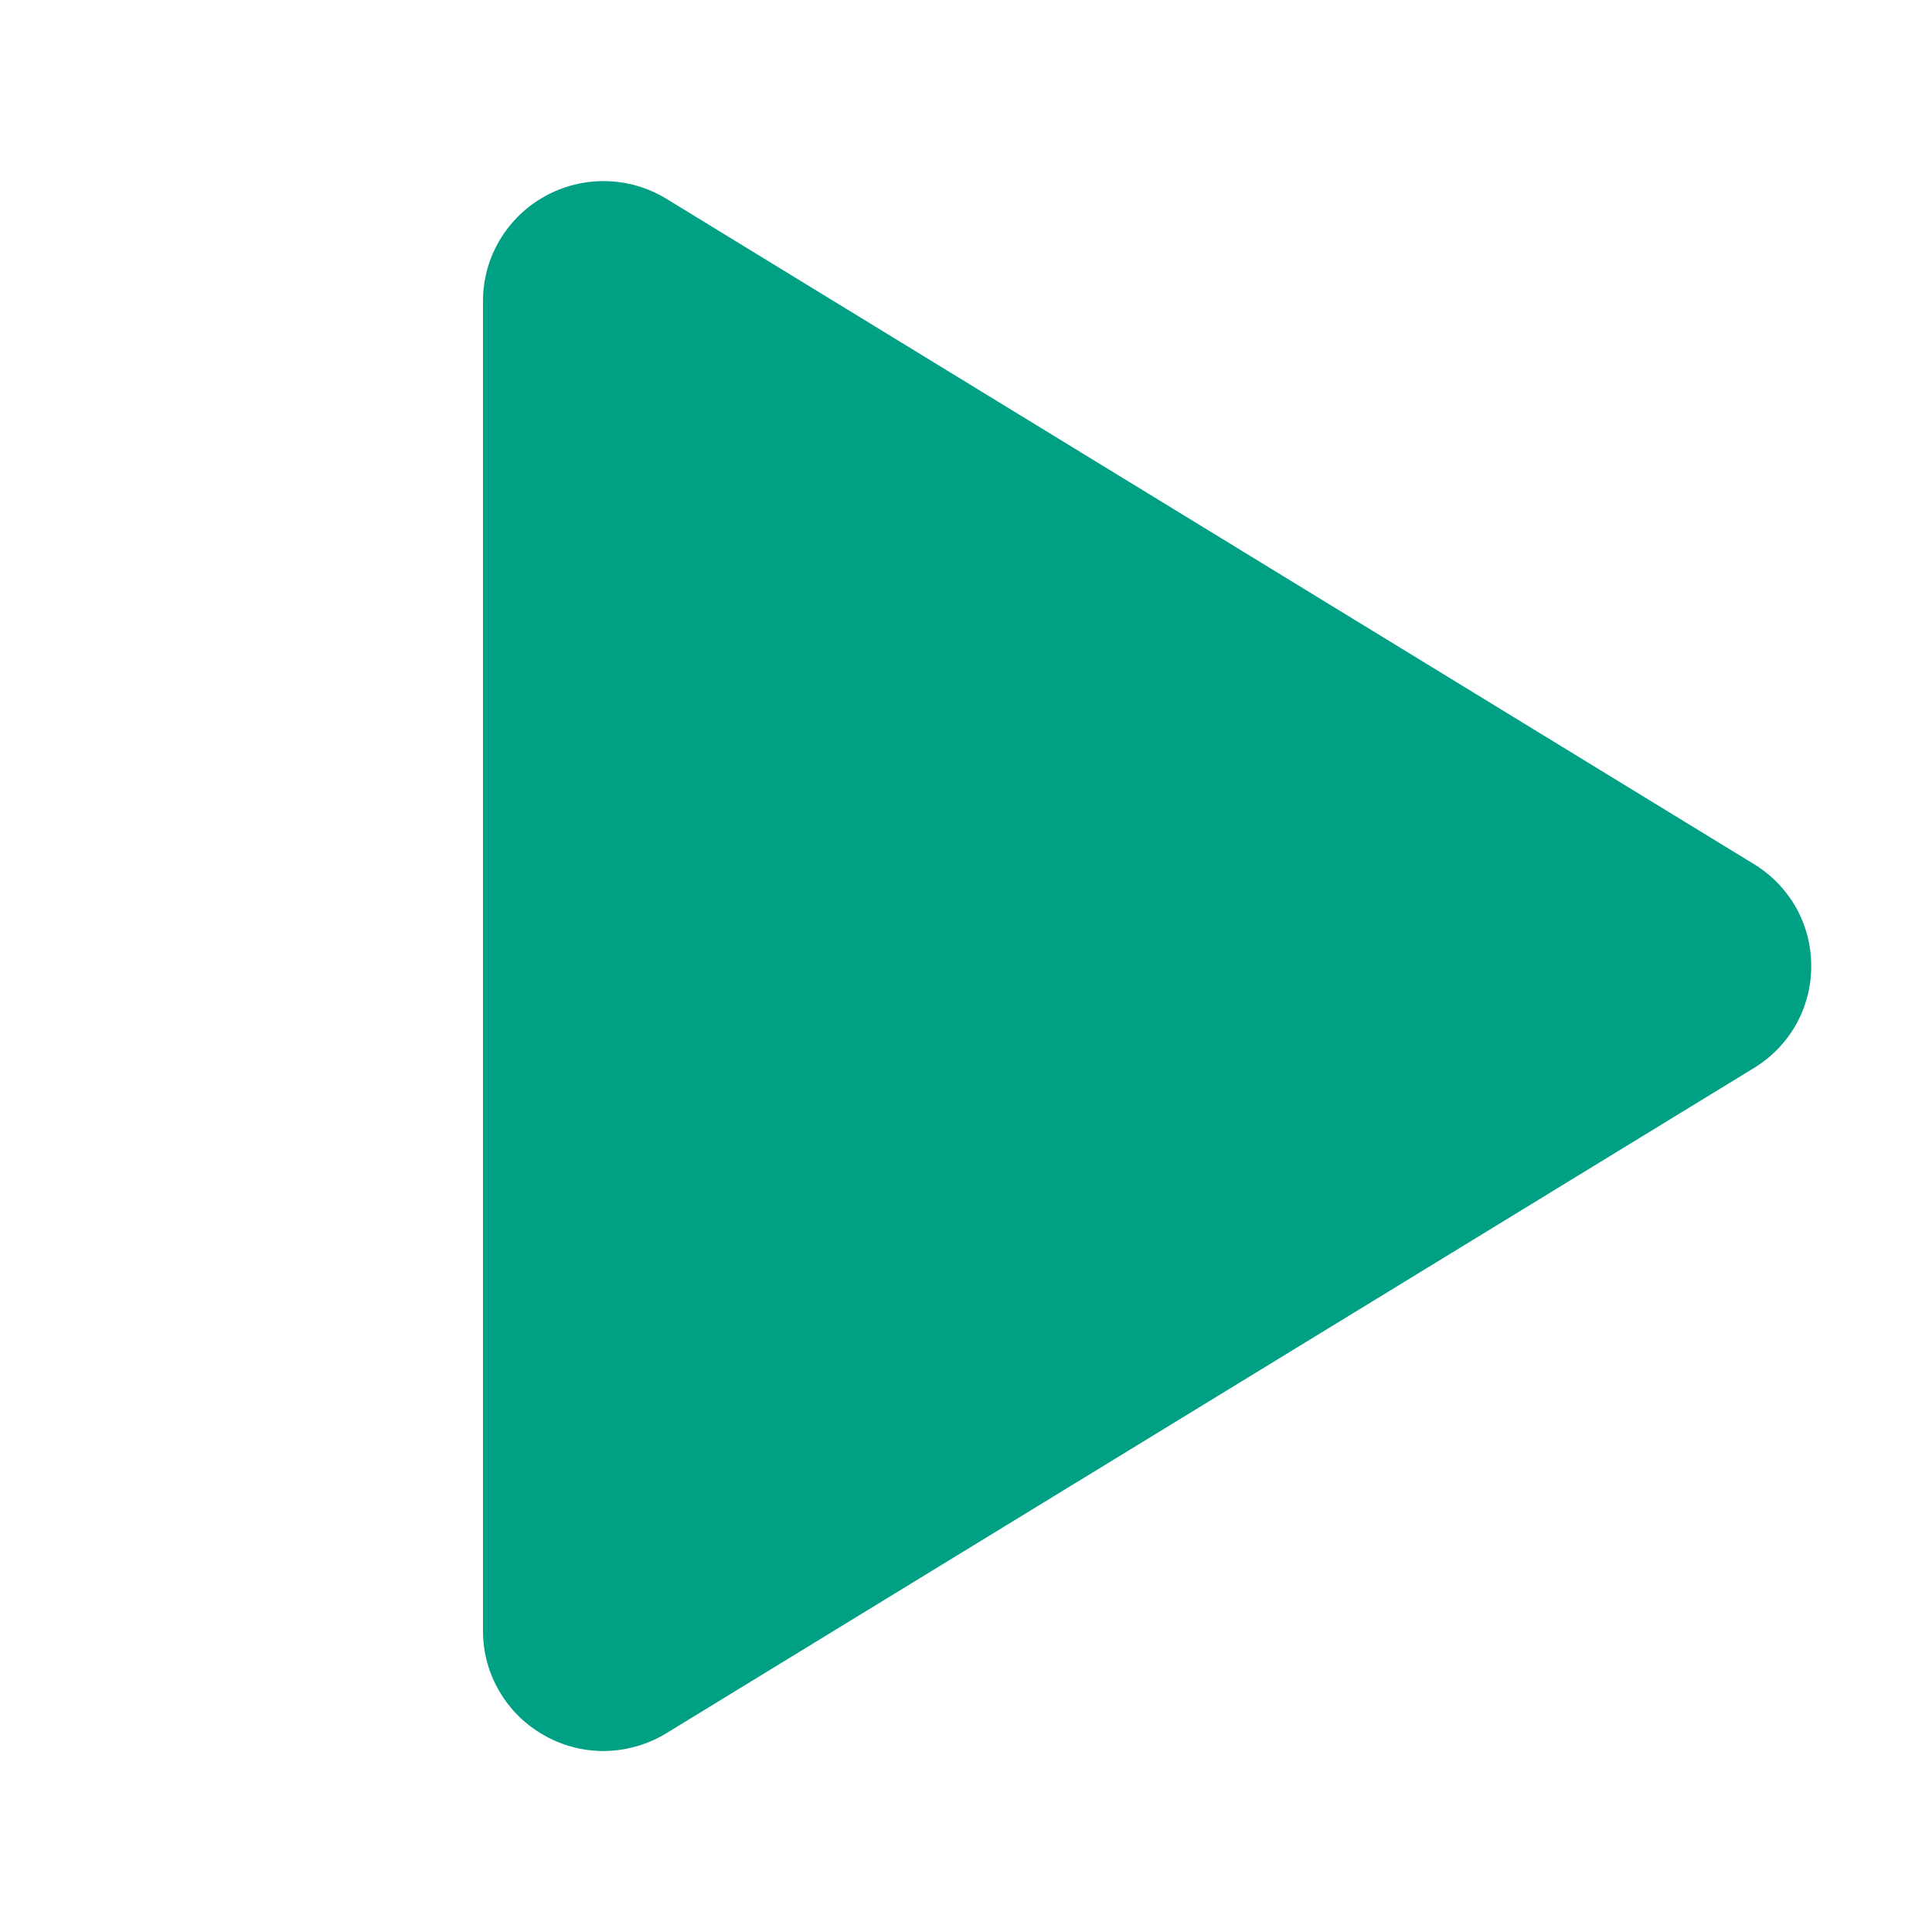
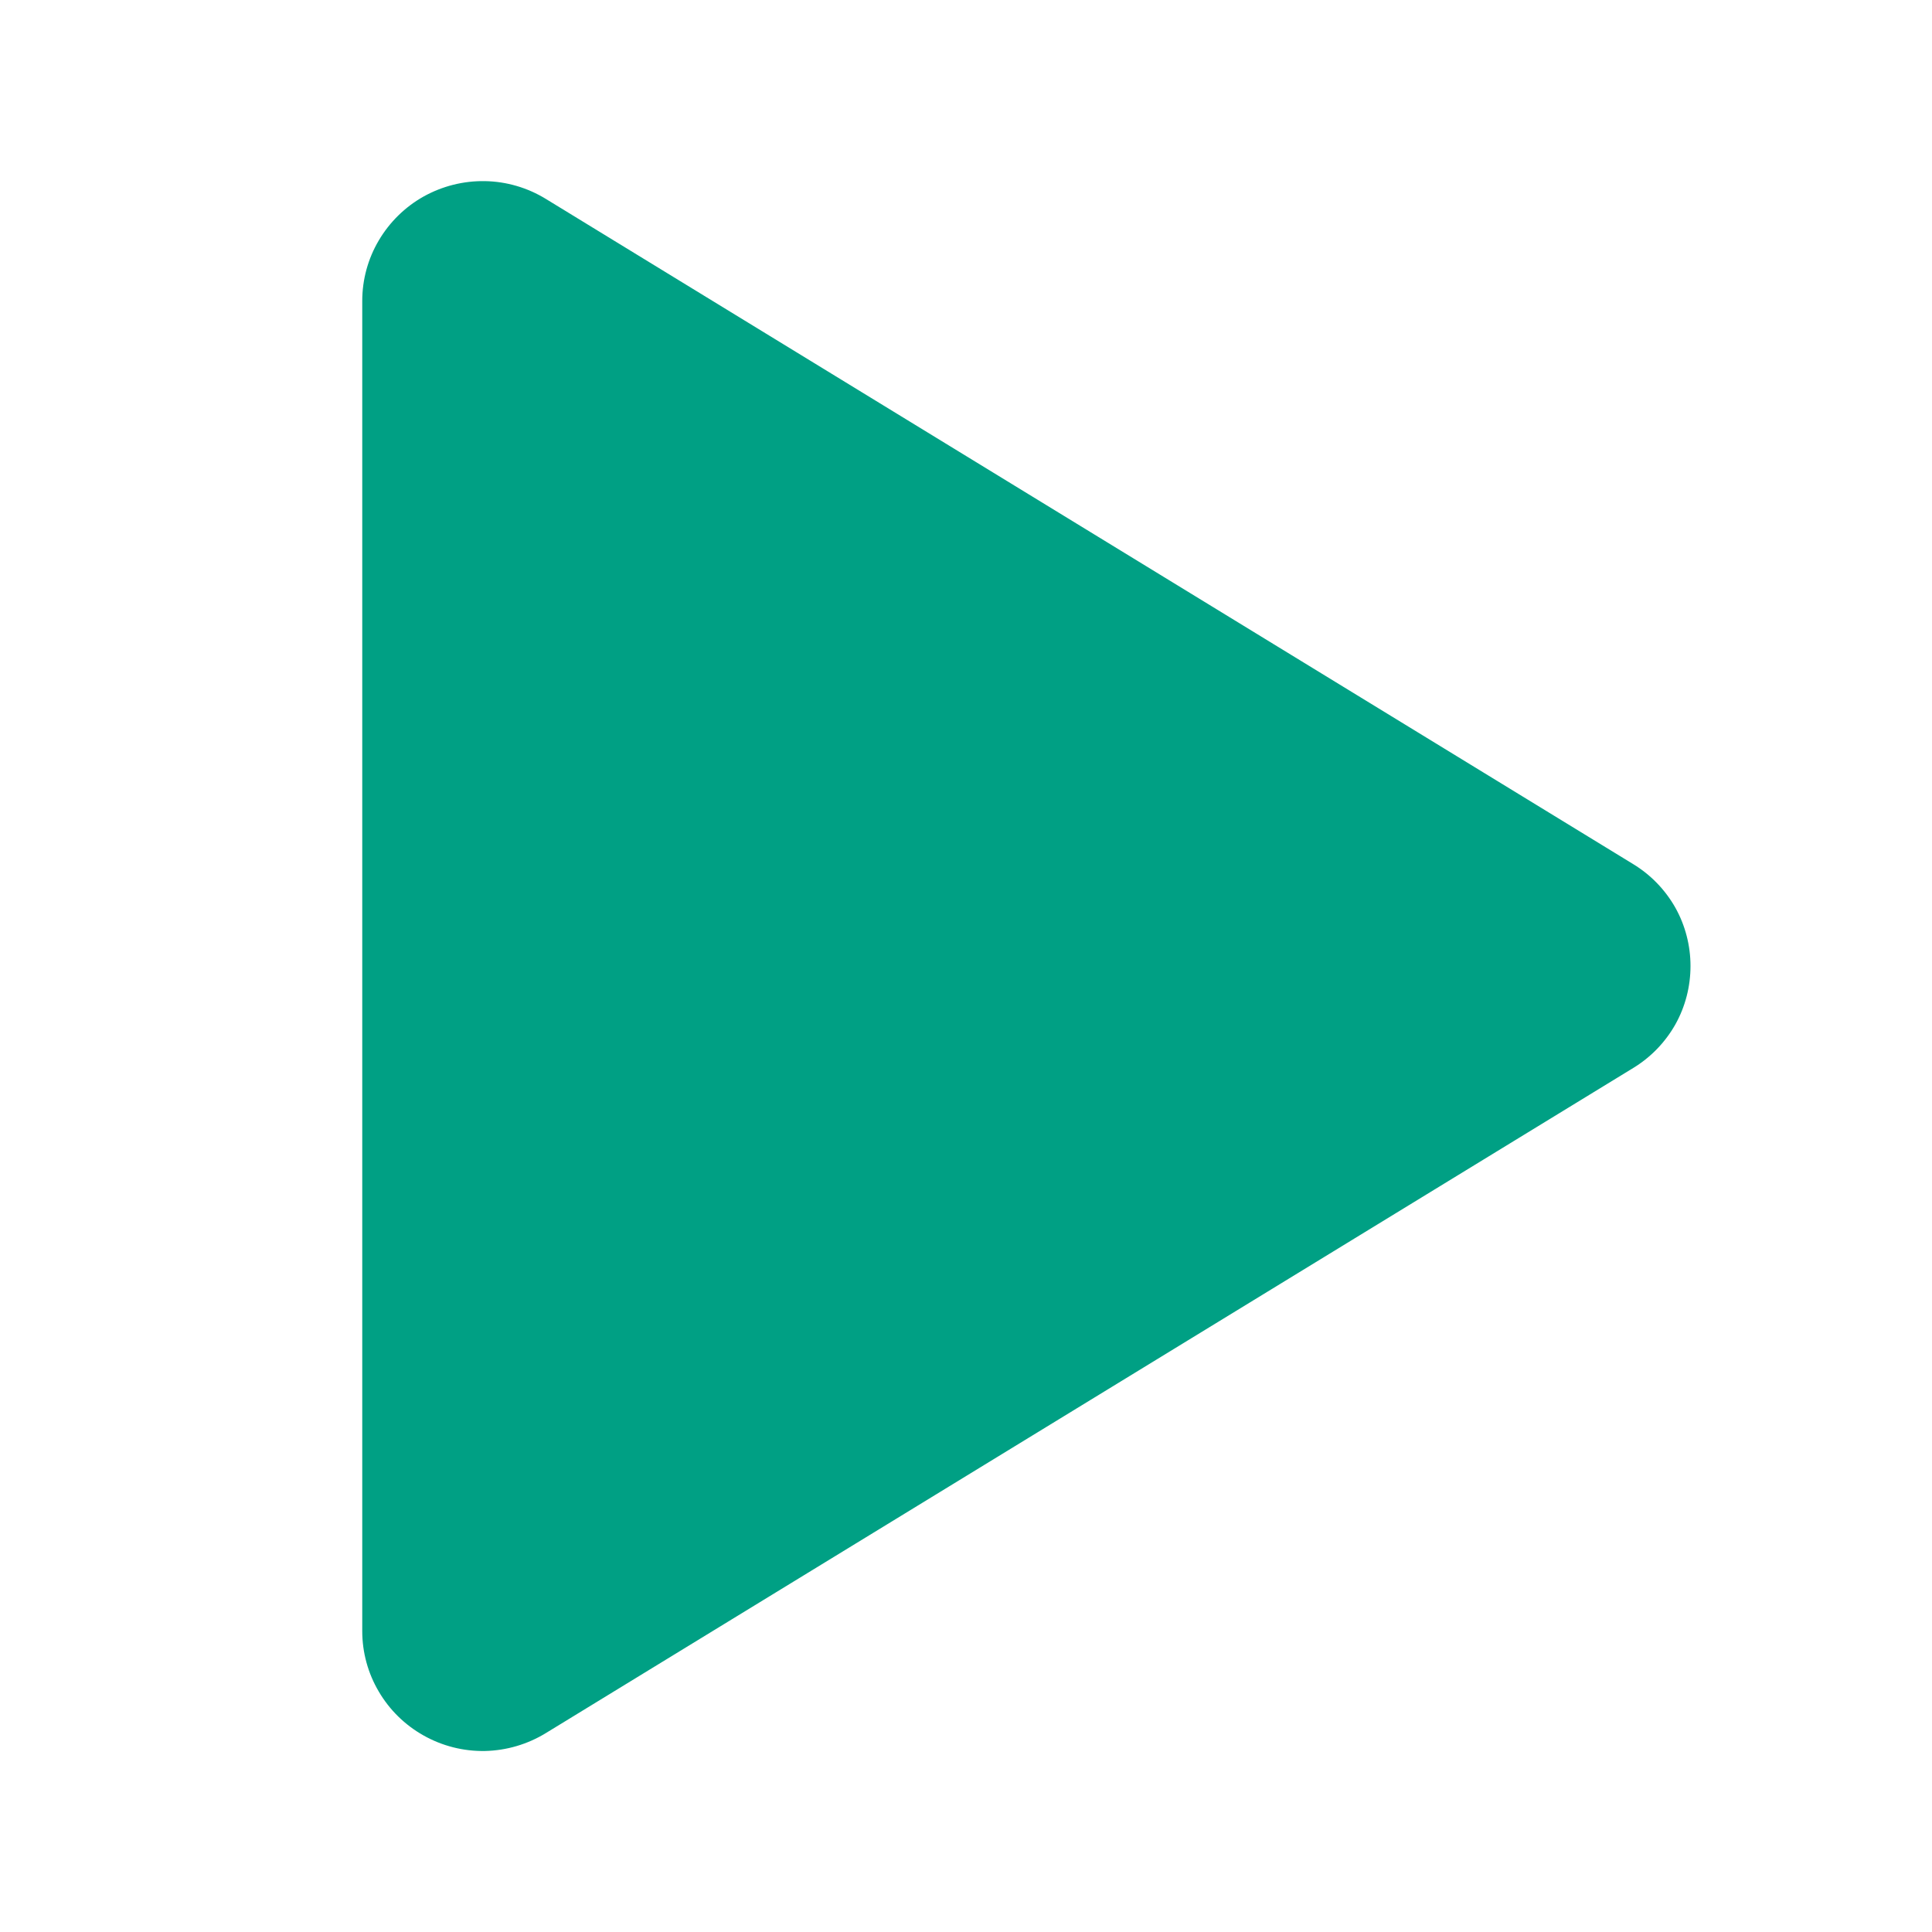
<svg xmlns="http://www.w3.org/2000/svg" width="16" height="16" viewBox="0 0 16 16" fill="none">
-   <path d="M15 8C15 8.17 14.957 8.337 14.874 8.485C14.79 8.633 14.67 8.757 14.525 8.845L5.52 14.353C5.368 14.446 5.194 14.497 5.016 14.501C4.838 14.504 4.663 14.46 4.508 14.372C4.354 14.286 4.226 14.161 4.137 14.009C4.047 13.857 4 13.684 4 13.508V2.492C4 2.316 4.047 2.143 4.137 1.991C4.226 1.84 4.354 1.714 4.508 1.628C4.663 1.541 4.838 1.497 5.016 1.5C5.194 1.503 5.368 1.554 5.52 1.647L14.525 7.156C14.67 7.244 14.79 7.368 14.874 7.516C14.957 7.664 15 7.831 15 8Z" fill="#00A084" />
+   <path d="M14 8C14 8.17 13.957 8.337 13.874 8.485C13.79 8.633 13.67 8.757 13.525 8.845L4.52 14.353C4.368 14.446 4.194 14.497 4.016 14.501C3.838 14.504 3.663 14.46 3.507 14.372C3.354 14.286 3.226 14.161 3.137 14.009C3.047 13.857 3 13.684 3 13.508V2.492C3 2.316 3.047 2.143 3.137 1.991C3.226 1.84 3.354 1.714 3.507 1.628C3.663 1.541 3.838 1.497 4.016 1.5C4.194 1.503 4.368 1.554 4.52 1.647L13.525 7.156C13.67 7.244 13.79 7.368 13.874 7.516C13.957 7.664 14 7.831 14 8Z" fill="#00A084" />
</svg>
